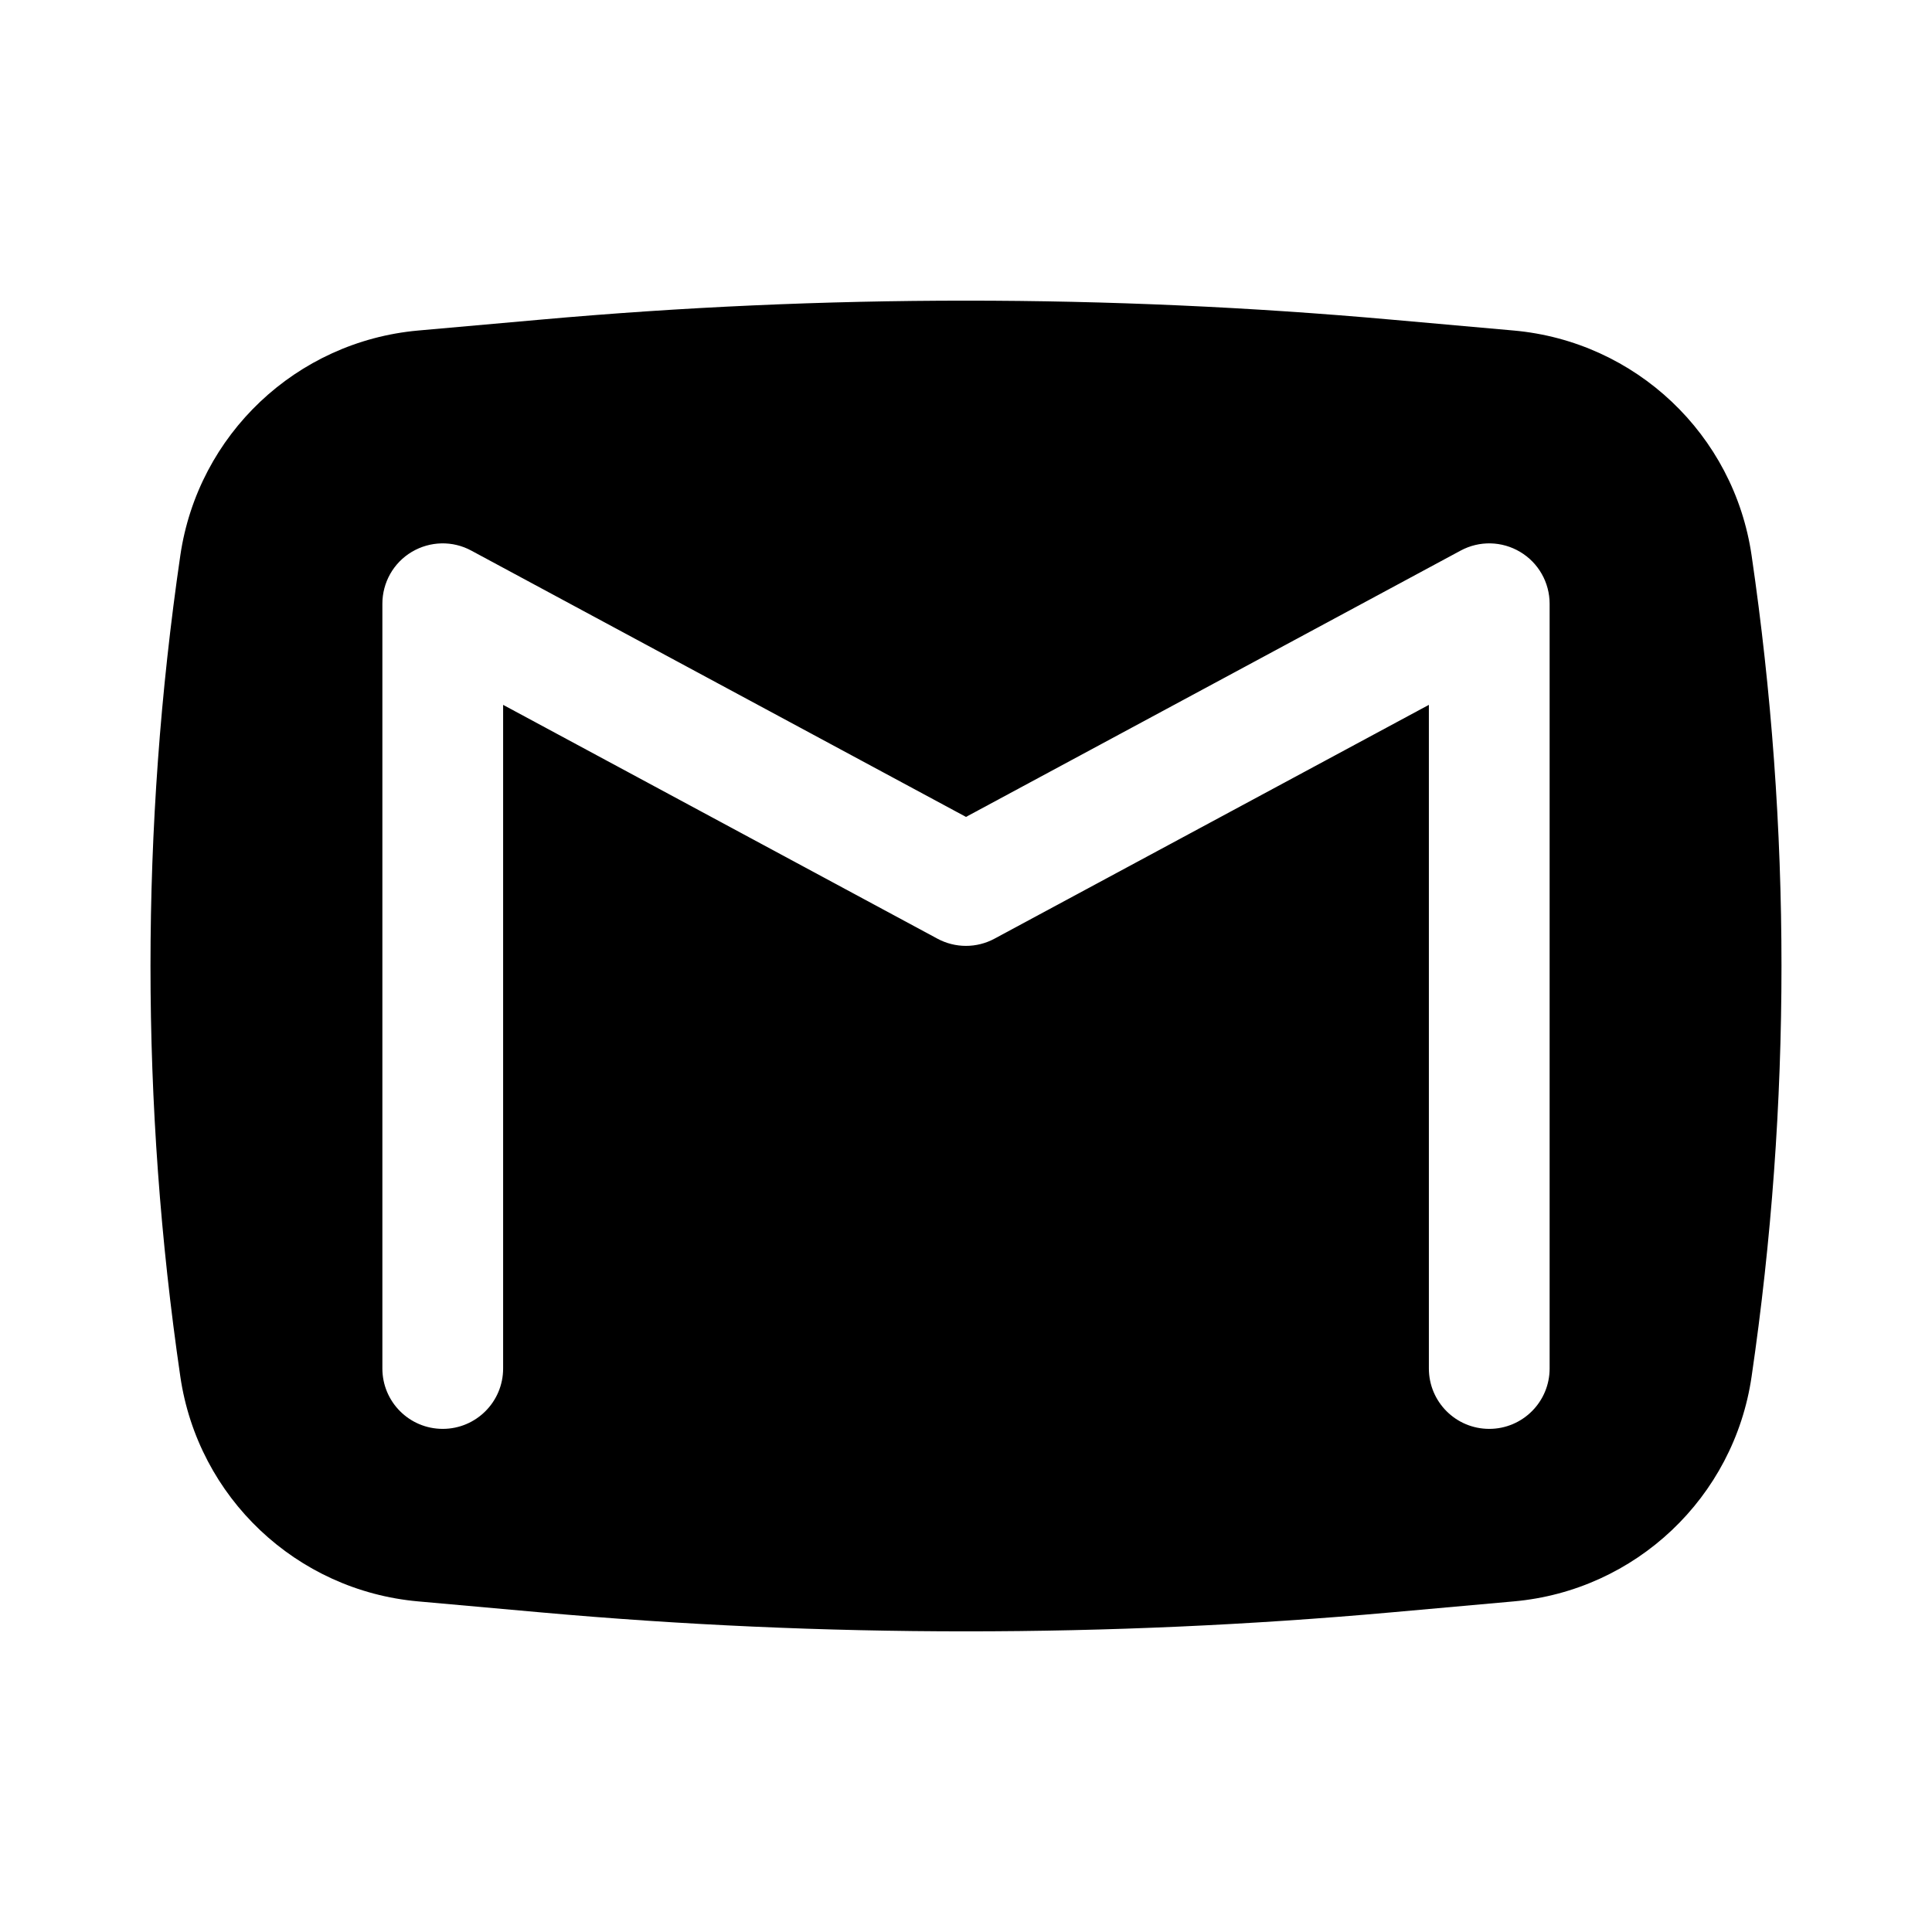
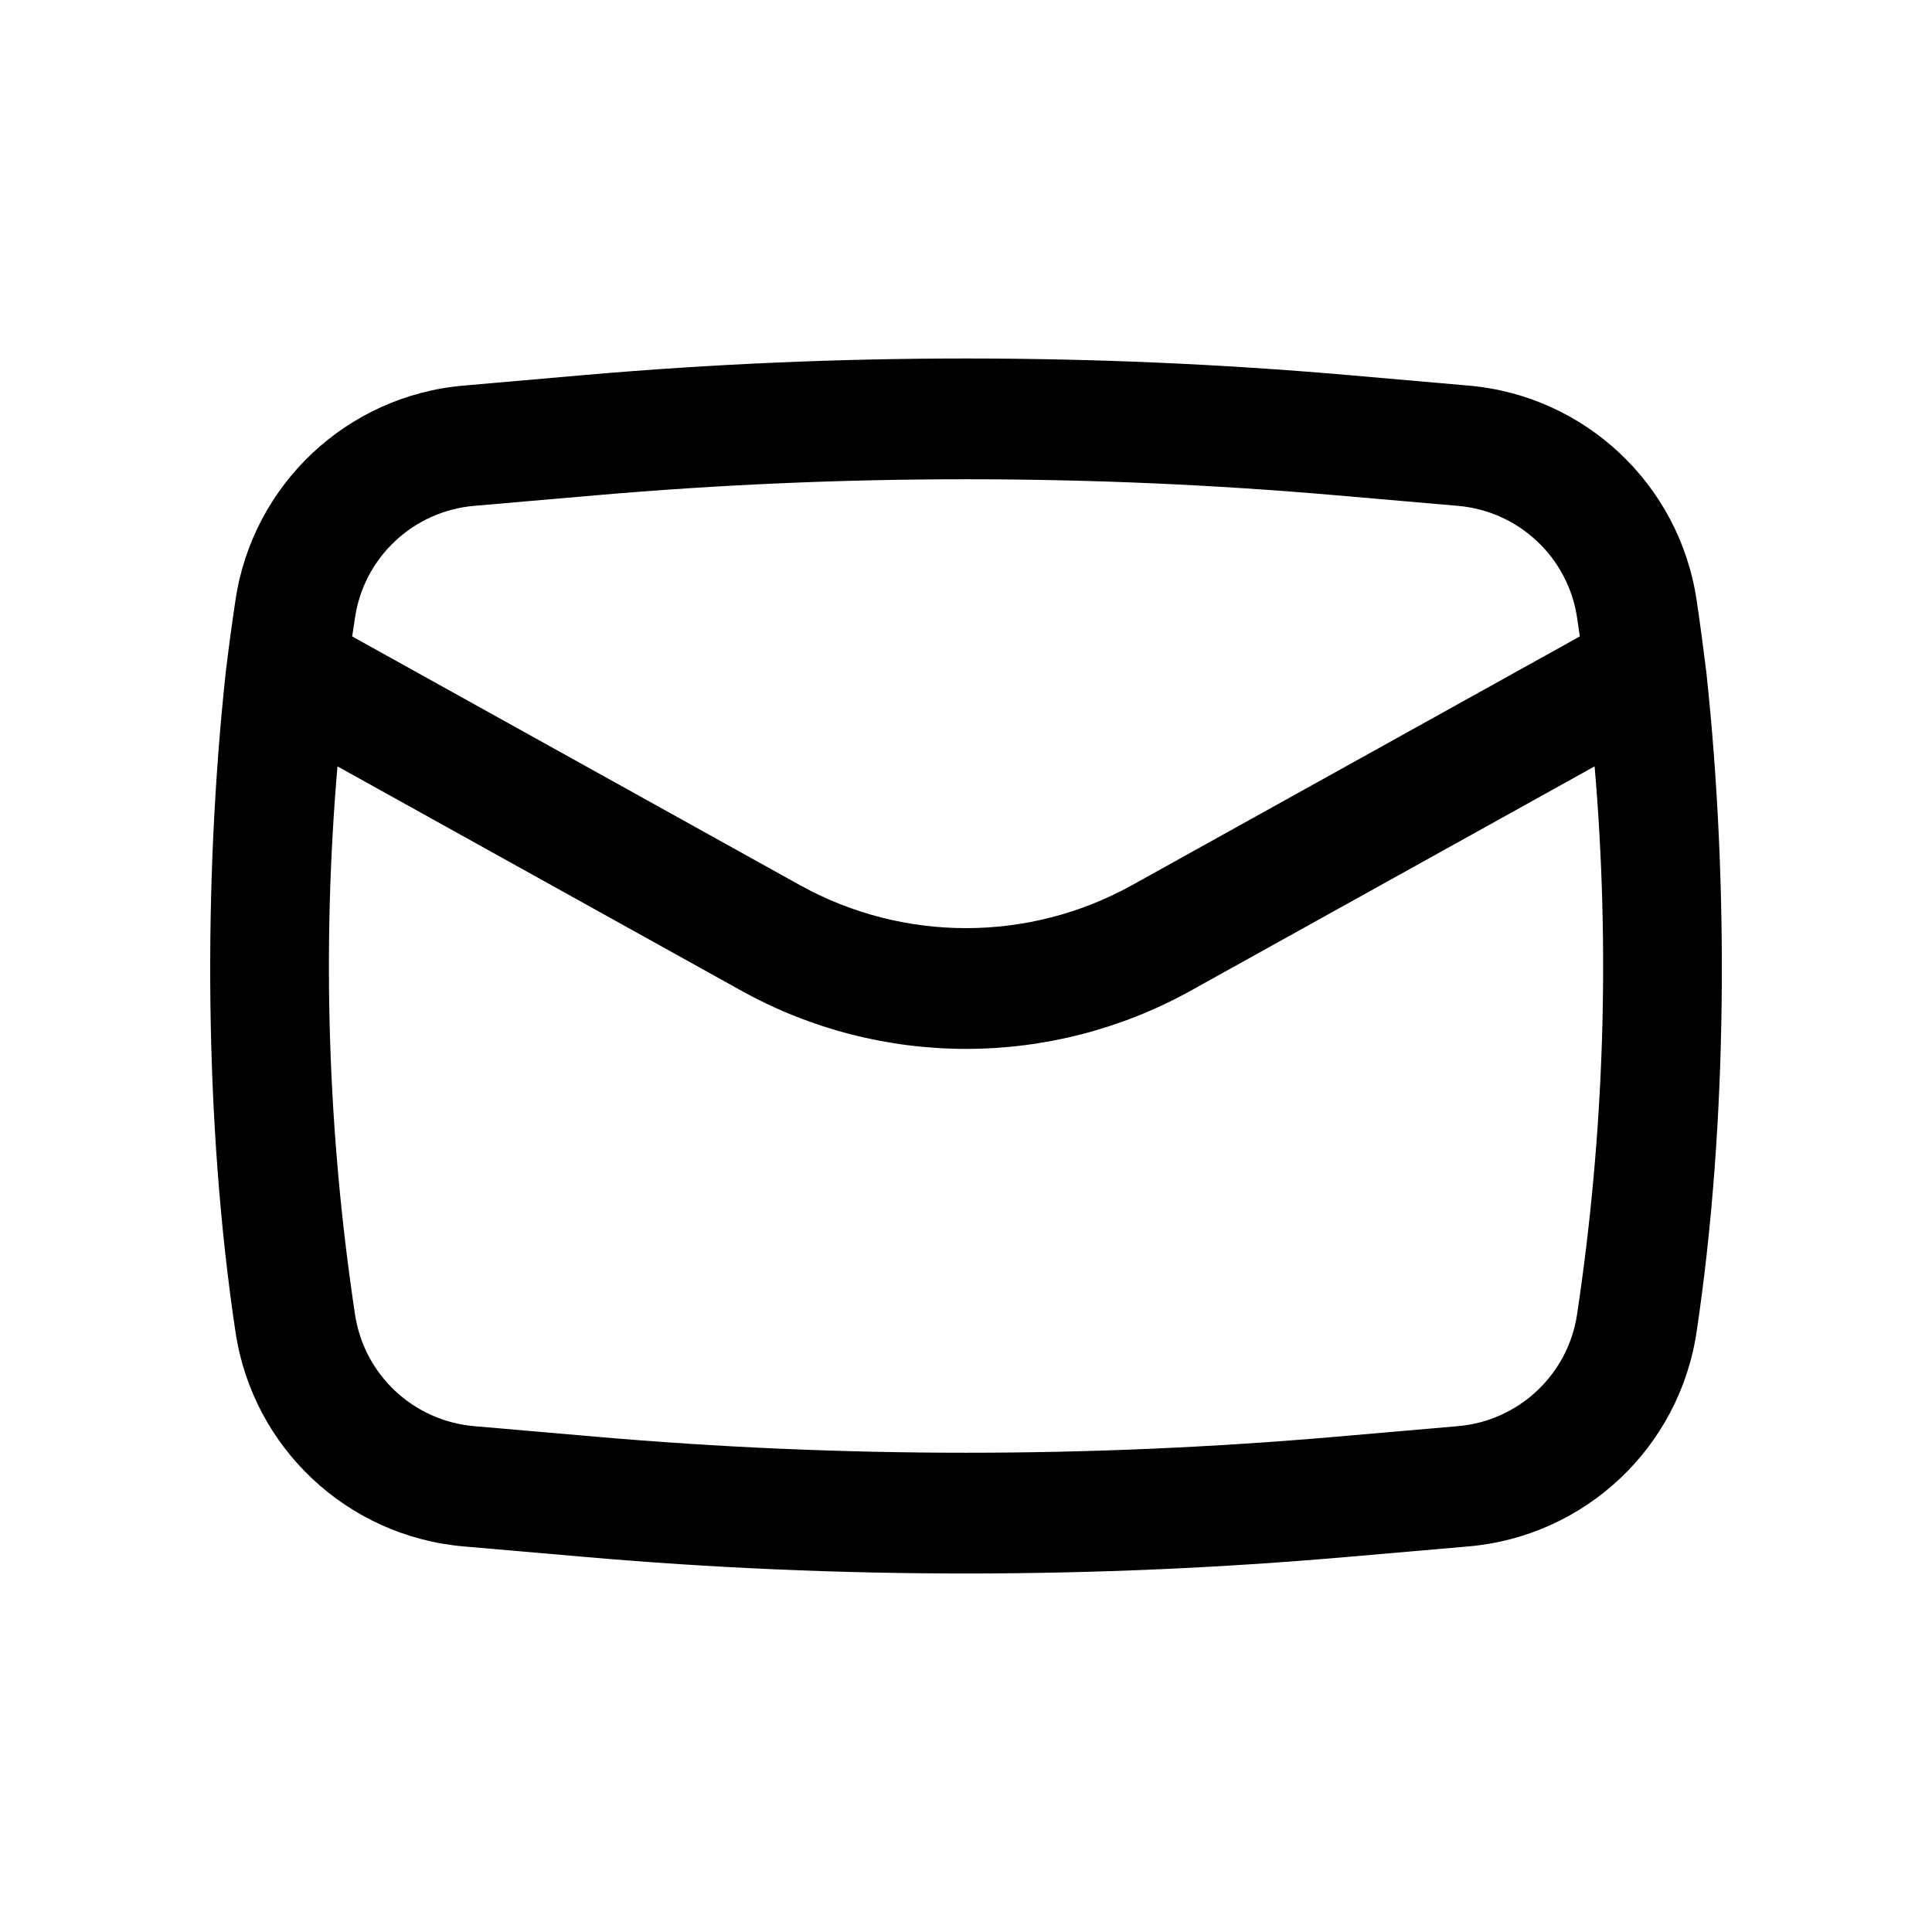
<svg xmlns="http://www.w3.org/2000/svg" width="24" height="24" viewBox="0 0 24 24" fill="none">
-   <path fill-rule="evenodd" clip-rule="evenodd" d="M6.711 3.971C10.23 3.656 13.769 3.656 17.288 3.971L18.805 4.106C20.318 4.242 21.54 5.397 21.759 6.9C22.254 10.282 22.254 13.718 21.759 17.1C21.54 18.603 20.318 19.758 18.805 19.893L17.288 20.029C13.769 20.344 10.23 20.344 6.711 20.029L5.194 19.893C3.682 19.758 2.46 18.603 2.24 17.1C1.746 13.718 1.746 10.282 2.24 6.9C2.46 5.397 3.682 4.242 5.194 4.106L6.711 3.971ZM5.855 6.84C5.623 6.714 5.342 6.721 5.115 6.856C4.888 6.991 4.75 7.236 4.75 7.5V17C4.75 17.414 5.085 17.75 5.5 17.75C5.914 17.75 6.25 17.414 6.25 17V8.756L11.644 11.66C11.866 11.78 12.133 11.78 12.355 11.66L17.75 8.756V17C17.75 17.414 18.085 17.75 18.5 17.75C18.914 17.75 19.25 17.414 19.25 17V7.5C19.25 7.236 19.111 6.991 18.884 6.856C18.658 6.721 18.377 6.714 18.144 6.84L12 10.148L5.855 6.84Z" fill="black" />
+   <path fill-rule="evenodd" clip-rule="evenodd" d="M2.804 8.353C2.524 10.956 2.536 13.958 2.926 16.55C3.142 17.985 4.313 19.084 5.758 19.21L7.268 19.341C10.417 19.615 13.584 19.615 16.733 19.341L18.243 19.21C19.688 19.084 20.859 17.985 21.075 16.55C21.464 13.958 21.477 10.956 21.197 8.353C21.16 8.052 21.12 7.75 21.075 7.449C20.859 6.015 19.688 4.915 18.243 4.79L16.733 4.658C13.584 4.385 10.417 4.385 7.268 4.658L5.758 4.79C4.313 4.915 3.142 6.015 2.926 7.449C2.881 7.75 2.84 8.051 2.804 8.353ZM7.398 6.153C10.46 5.887 13.54 5.887 16.603 6.153L18.113 6.284C18.867 6.35 19.479 6.924 19.591 7.672C19.603 7.75 19.614 7.828 19.625 7.906L14.064 10.995C12.781 11.708 11.22 11.708 9.936 10.995L4.375 7.906C4.386 7.828 4.398 7.75 4.41 7.672C4.522 6.924 5.133 6.35 5.888 6.284L7.398 6.153ZM19.809 9.52C20.003 11.787 19.93 14.072 19.591 16.327C19.479 17.076 18.867 17.65 18.113 17.716L16.603 17.847C13.54 18.113 10.46 18.113 7.398 17.847L5.888 17.716C5.133 17.65 4.522 17.076 4.41 16.327C4.07 14.072 3.998 11.787 4.192 9.52L9.208 12.306C10.944 13.271 13.056 13.271 14.793 12.306L19.809 9.52Z" fill="black" />
</svg>
